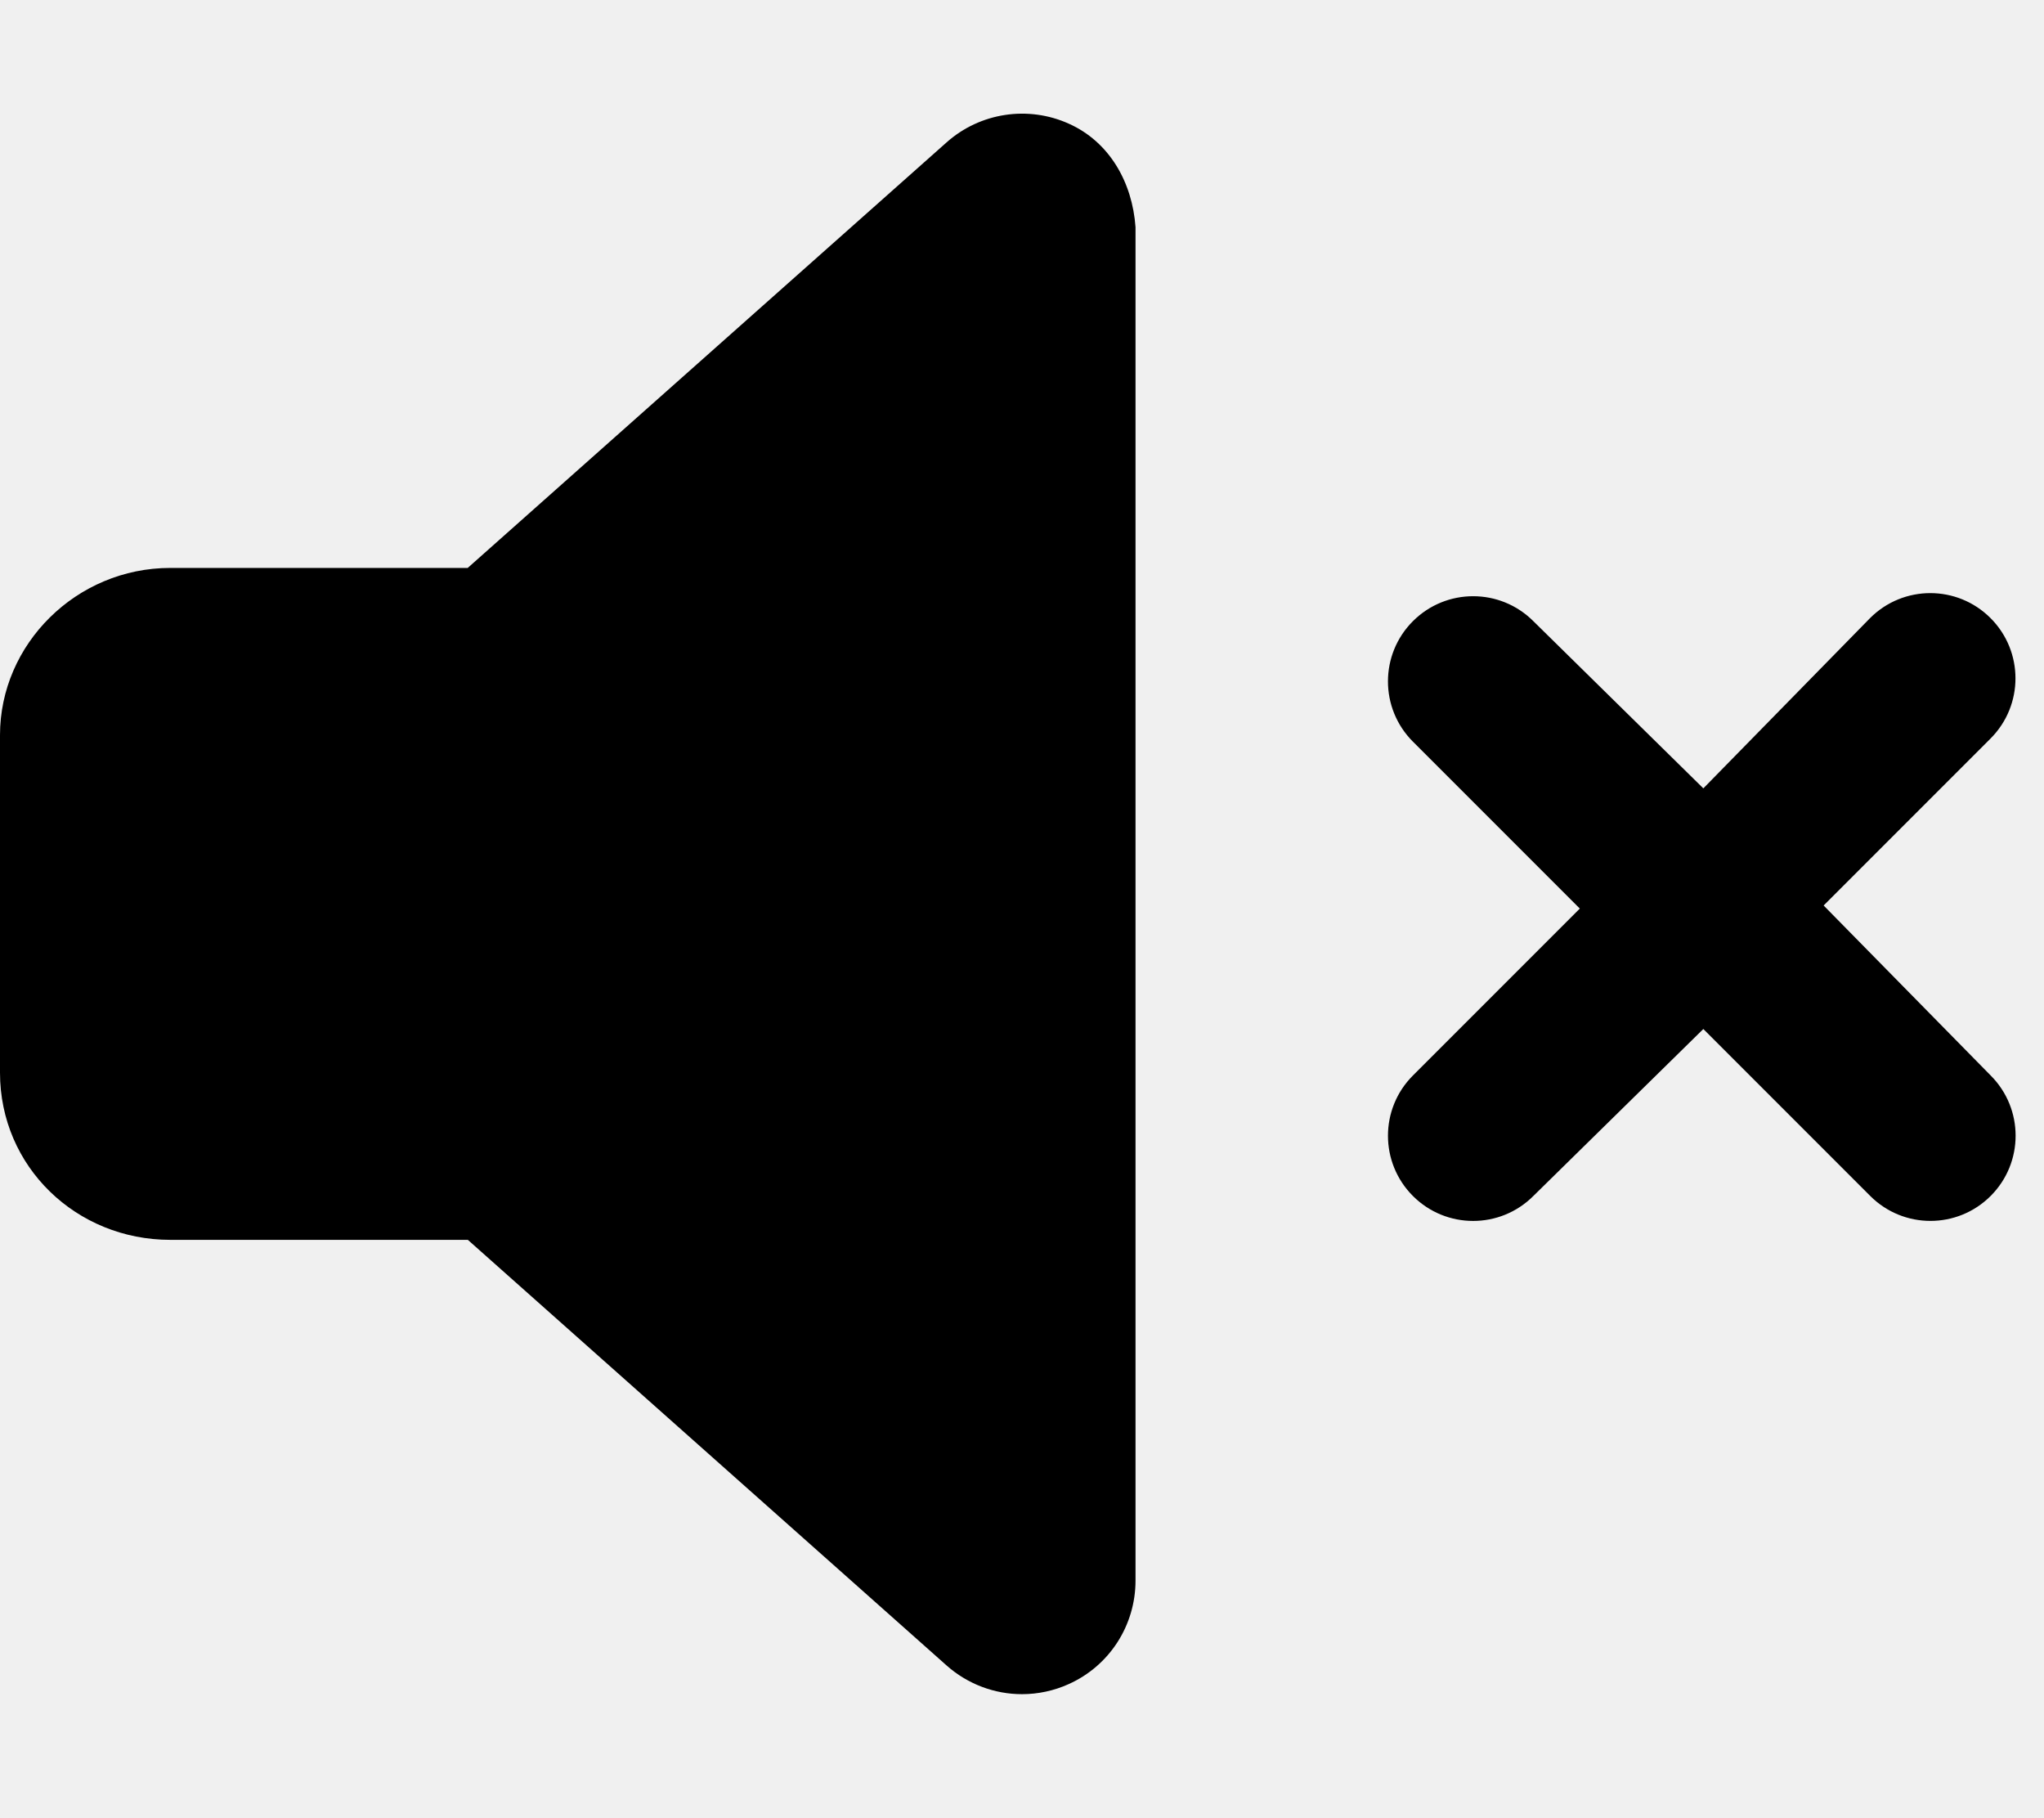
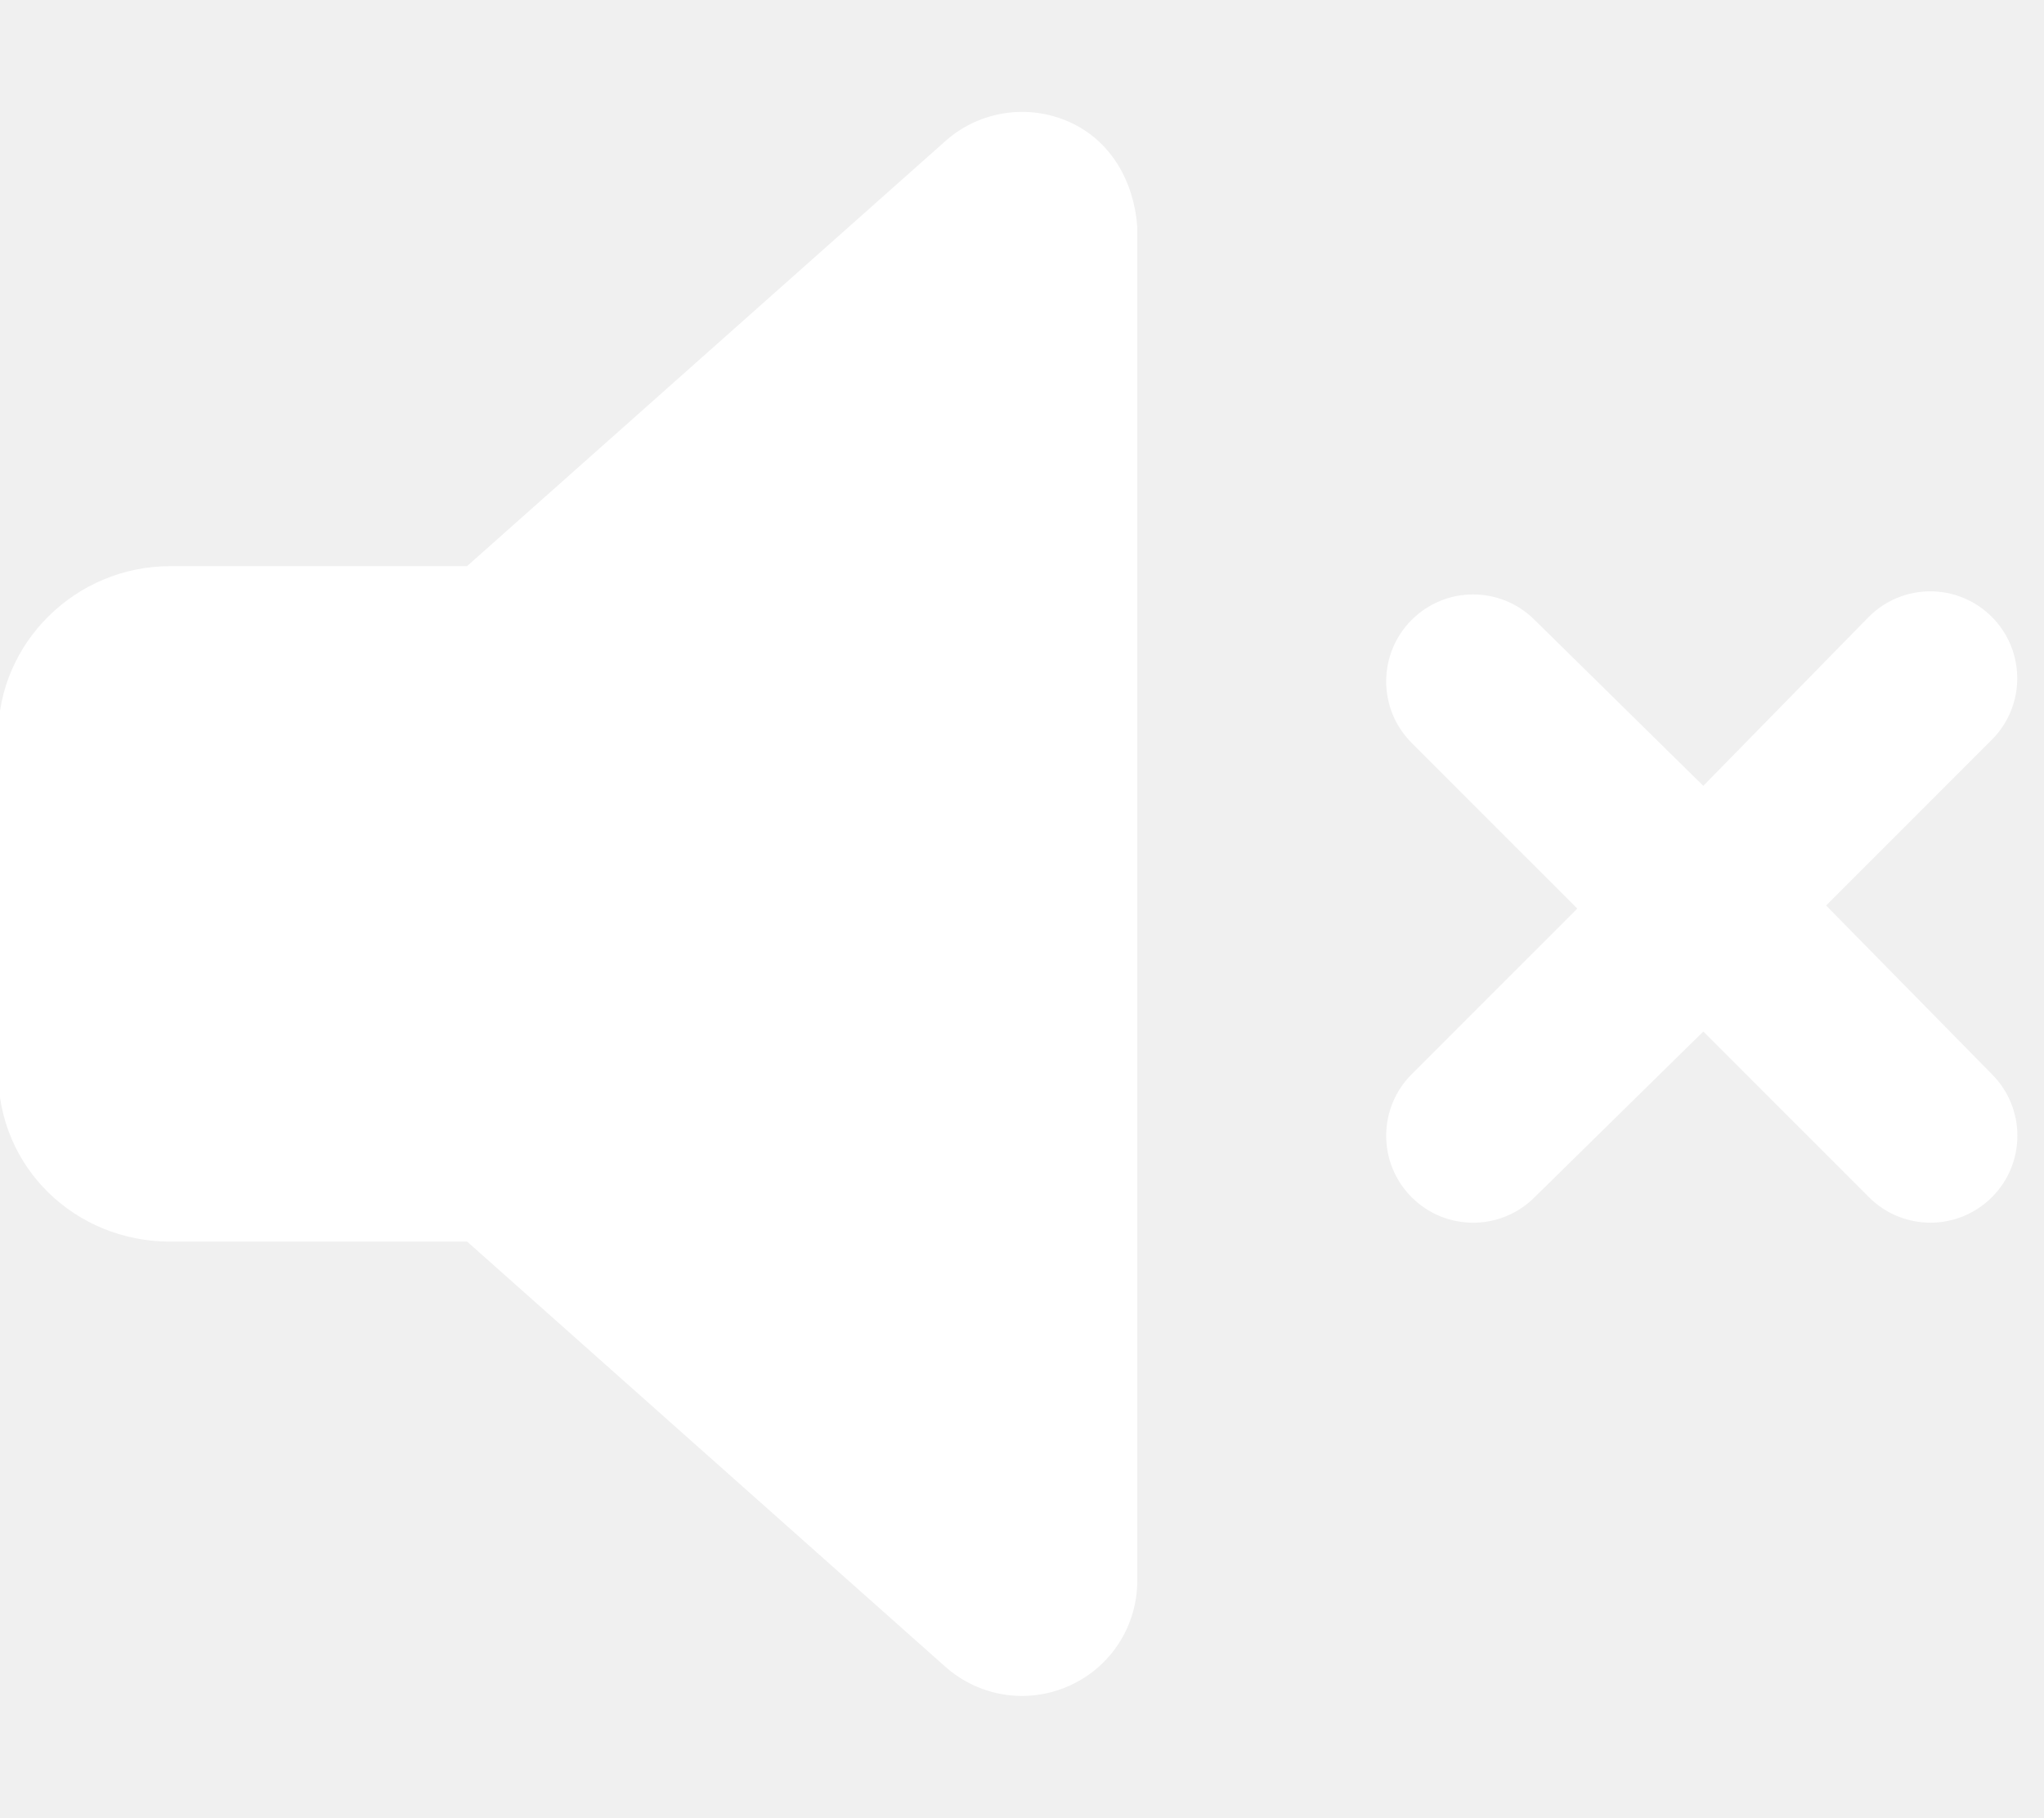
- <svg xmlns="http://www.w3.org/2000/svg" viewBox="0 0 576 512">
+ <svg xmlns="http://www.w3.org/2000/svg" stroke="white" fill="white" viewBox="0 0 576 512">
  <path d="M301.2 34.85c-11.5-5.188-25.02-3.122-34.44 5.253L131.8 160H48c-26.51 0-48 21.49-48 47.1v95.1c0 26.51 21.49 47.1 48 47.1h83.84l134.9 119.9c5.984 5.312 13.58 8.094 21.26 8.094c4.438 0 8.972-.938 13.17-2.844c11.5-5.156 18.82-16.56 18.82-29.16V64C319.1 51.41 312.7 40 301.2 34.85zM513.9 255.1l47.03-47.03c9.375-9.375 9.375-24.56 0-33.94s-24.56-9.375-33.94 0L480 222.1L432.1 175c-9.375-9.375-24.56-9.375-33.94 0s-9.375 24.56 0 33.94l47.03 47.03l-47.03 47.03c-9.375 9.375-9.375 24.56 0 33.94c9.373 9.373 24.56 9.381 33.94 0L480 289.9l47.03 47.03c9.373 9.373 24.56 9.381 33.94 0c9.375-9.375 9.375-24.56 0-33.94L513.9 255.1z" />
</svg>
